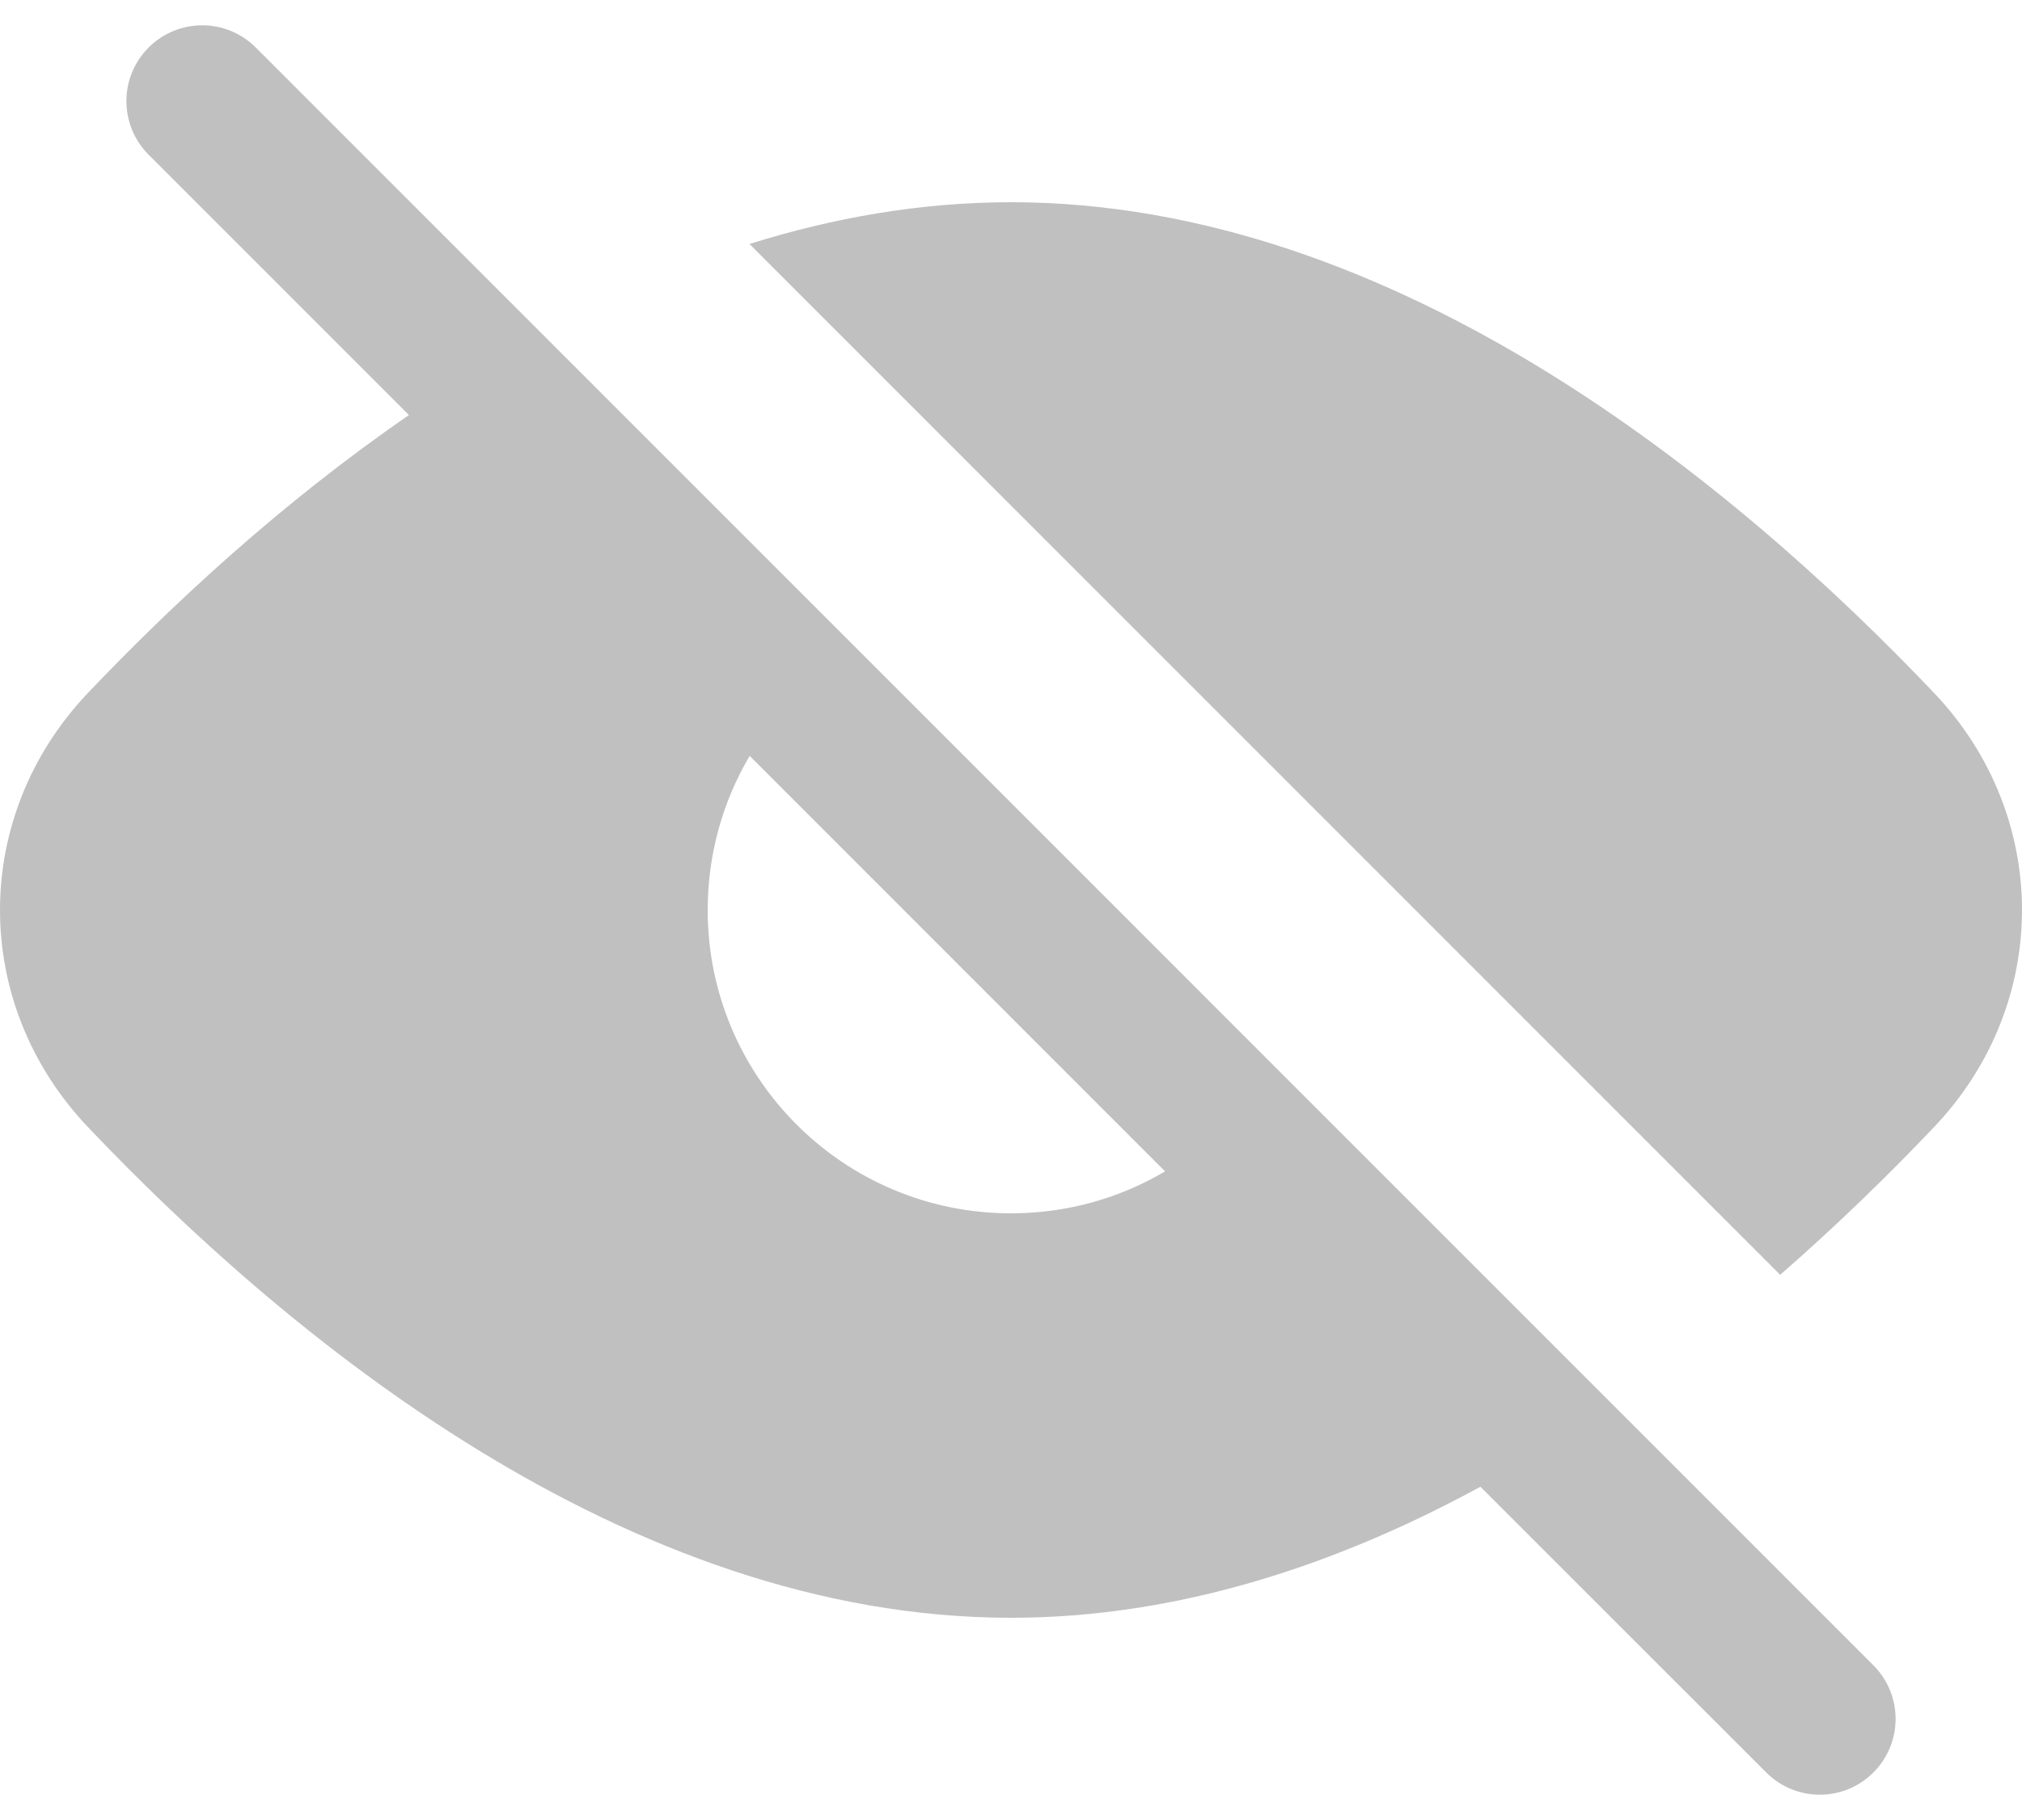
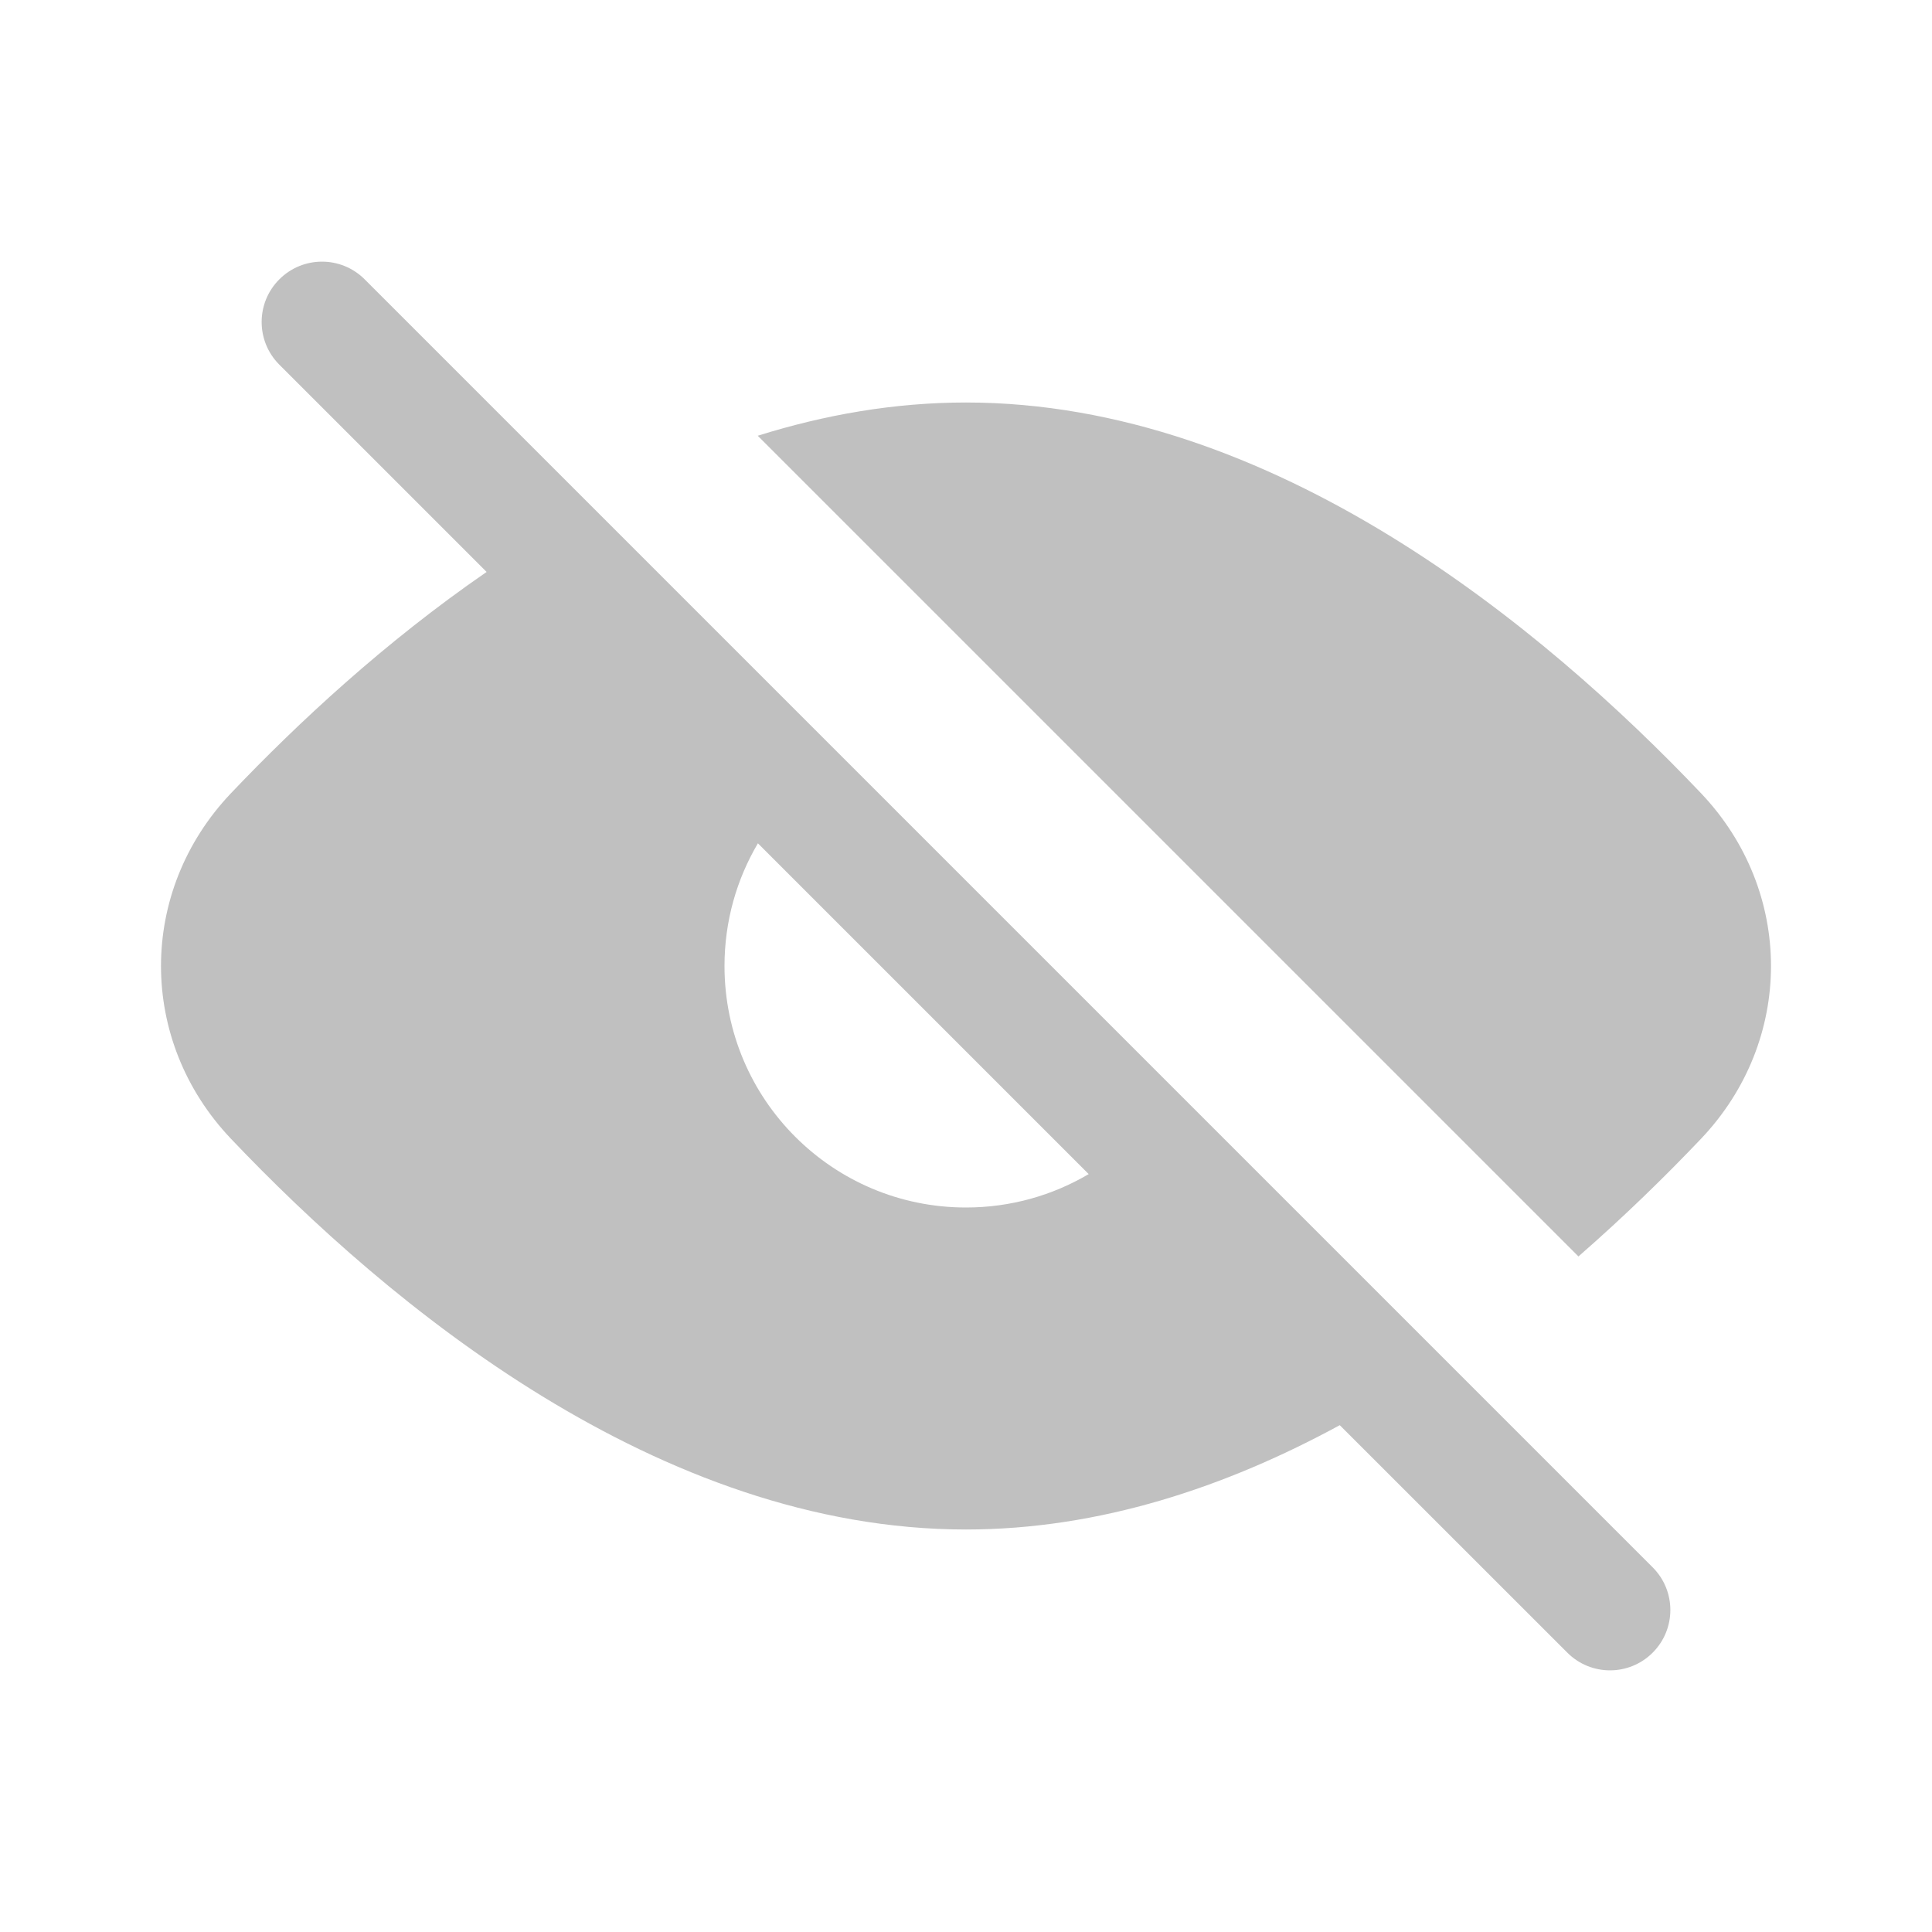
- <svg xmlns="http://www.w3.org/2000/svg" width="20" height="18" viewBox="0 0 20 18" fill="none">
-   <path fill-rule="evenodd" clip-rule="evenodd" d="M1.47 1.53C1.177 1.237 1.177 0.763 1.47 0.47C1.763 0.177 2.237 0.177 2.53 0.47L18.53 16.47C18.823 16.763 18.823 17.237 18.53 17.53C18.237 17.823 17.763 17.823 17.47 17.53L14.643 14.704C13.234 15.471 11.66 16 10 16C6.184 16 2.825 13.205 0.87 11.147C-0.29 9.927 -0.29 8.073 0.87 6.853C1.7 5.98 2.782 4.974 4.045 4.105L1.47 1.53ZM7.415 7.476C7.151 7.923 7 8.444 7 9C7 10.657 8.343 12 10 12C10.556 12 11.077 11.849 11.524 11.585L7.415 7.476ZM10 2C13.816 2 17.174 4.795 19.13 6.853C20.29 8.073 20.29 9.927 19.13 11.147C18.69 11.61 18.179 12.11 17.608 12.608L7.413 2.413C8.242 2.153 9.109 2 10 2Z" fill="#C0C0C0" />
+ <svg xmlns="http://www.w3.org/2000/svg" width="24" height="24" viewBox="0 0 24 24" fill="none">
+   <path fill-rule="evenodd" clip-rule="evenodd" d="M3.47 4.53C3.177 4.237 3.177 3.763 3.47 3.47C3.763 3.177 4.237 3.177 4.53 3.47L20.53 19.47C20.823 19.763 20.823 20.237 20.53 20.53C20.237 20.823 19.763 20.823 19.47 20.53L16.643 17.704C15.234 18.471 13.66 19 12 19C8.184 19 4.825 16.205 2.87 14.147C1.71 12.927 1.71 11.073 2.87 9.853C3.7 8.98 4.782 7.974 6.045 7.105L3.47 4.53ZM9.415 10.476C9.151 10.923 9 11.444 9 12C9 13.657 10.343 15 12 15C12.556 15 13.077 14.849 13.524 14.585L9.415 10.476ZM12 5C15.816 5 19.174 7.795 21.13 9.853C22.29 11.073 22.29 12.927 21.13 14.147C20.69 14.61 20.179 15.11 19.608 15.608L9.413 5.413C10.242 5.153 11.109 5 12 5Z" fill="#C0C0C0" />
</svg>
